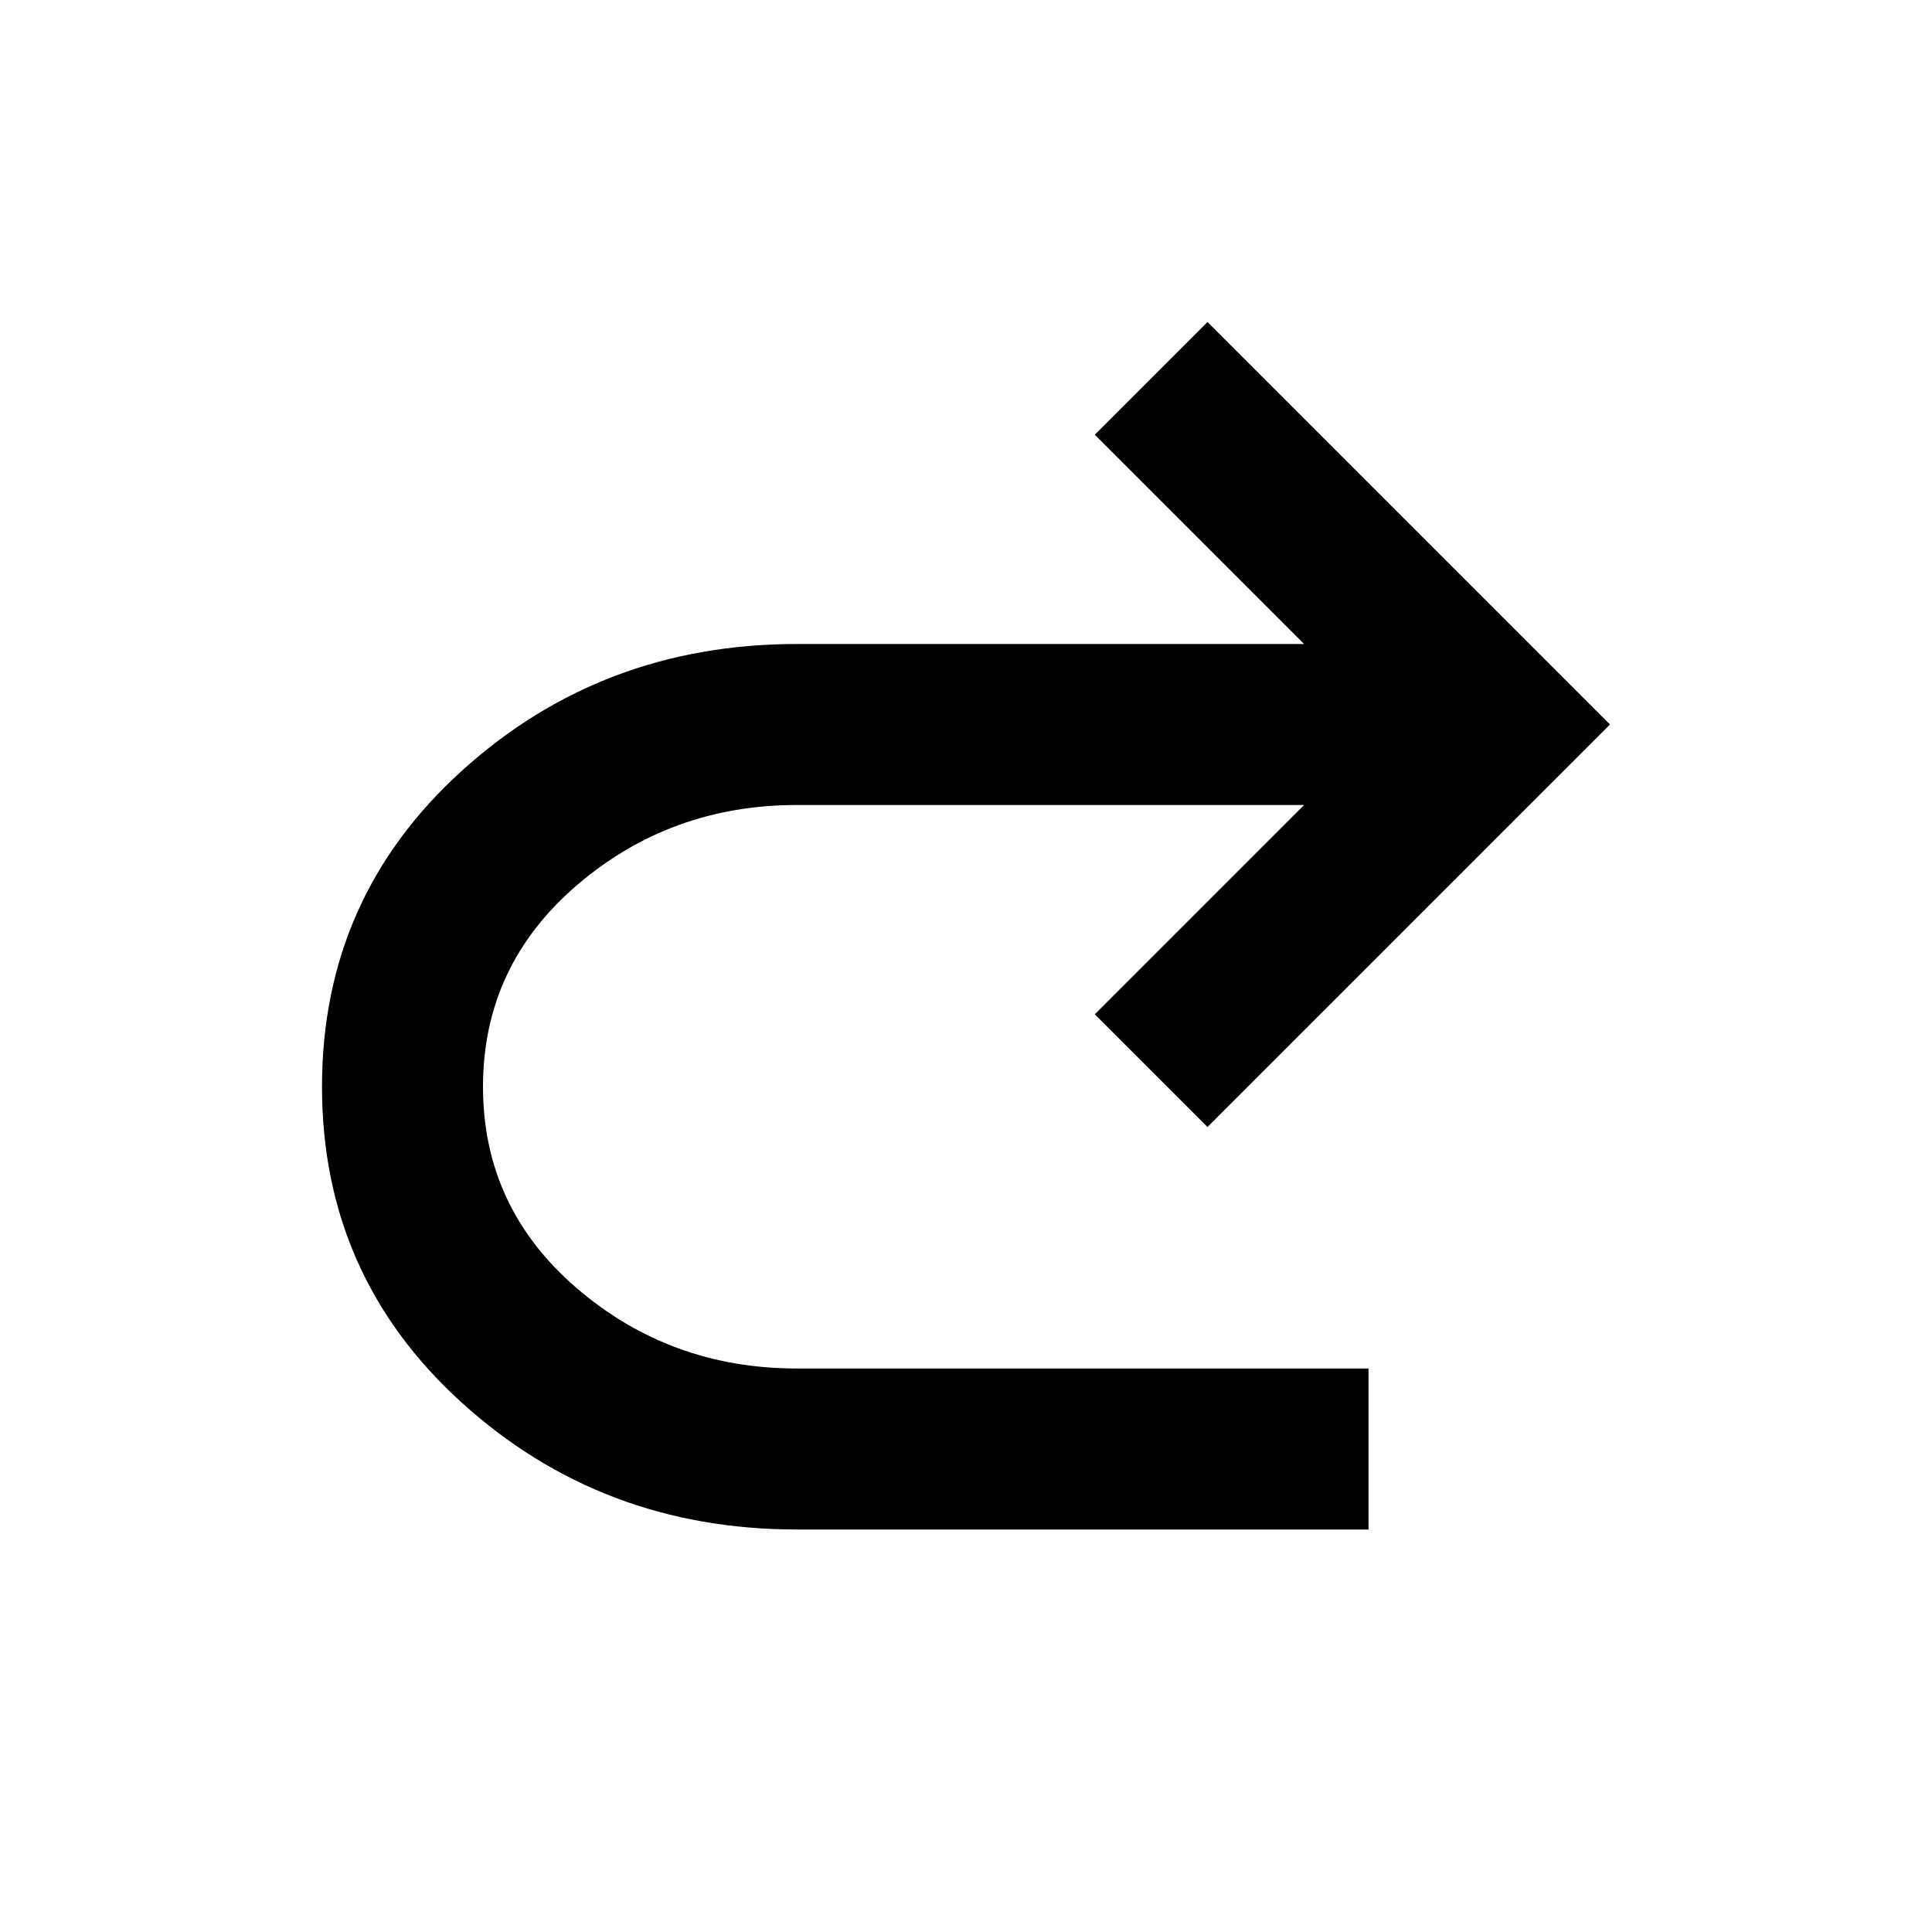
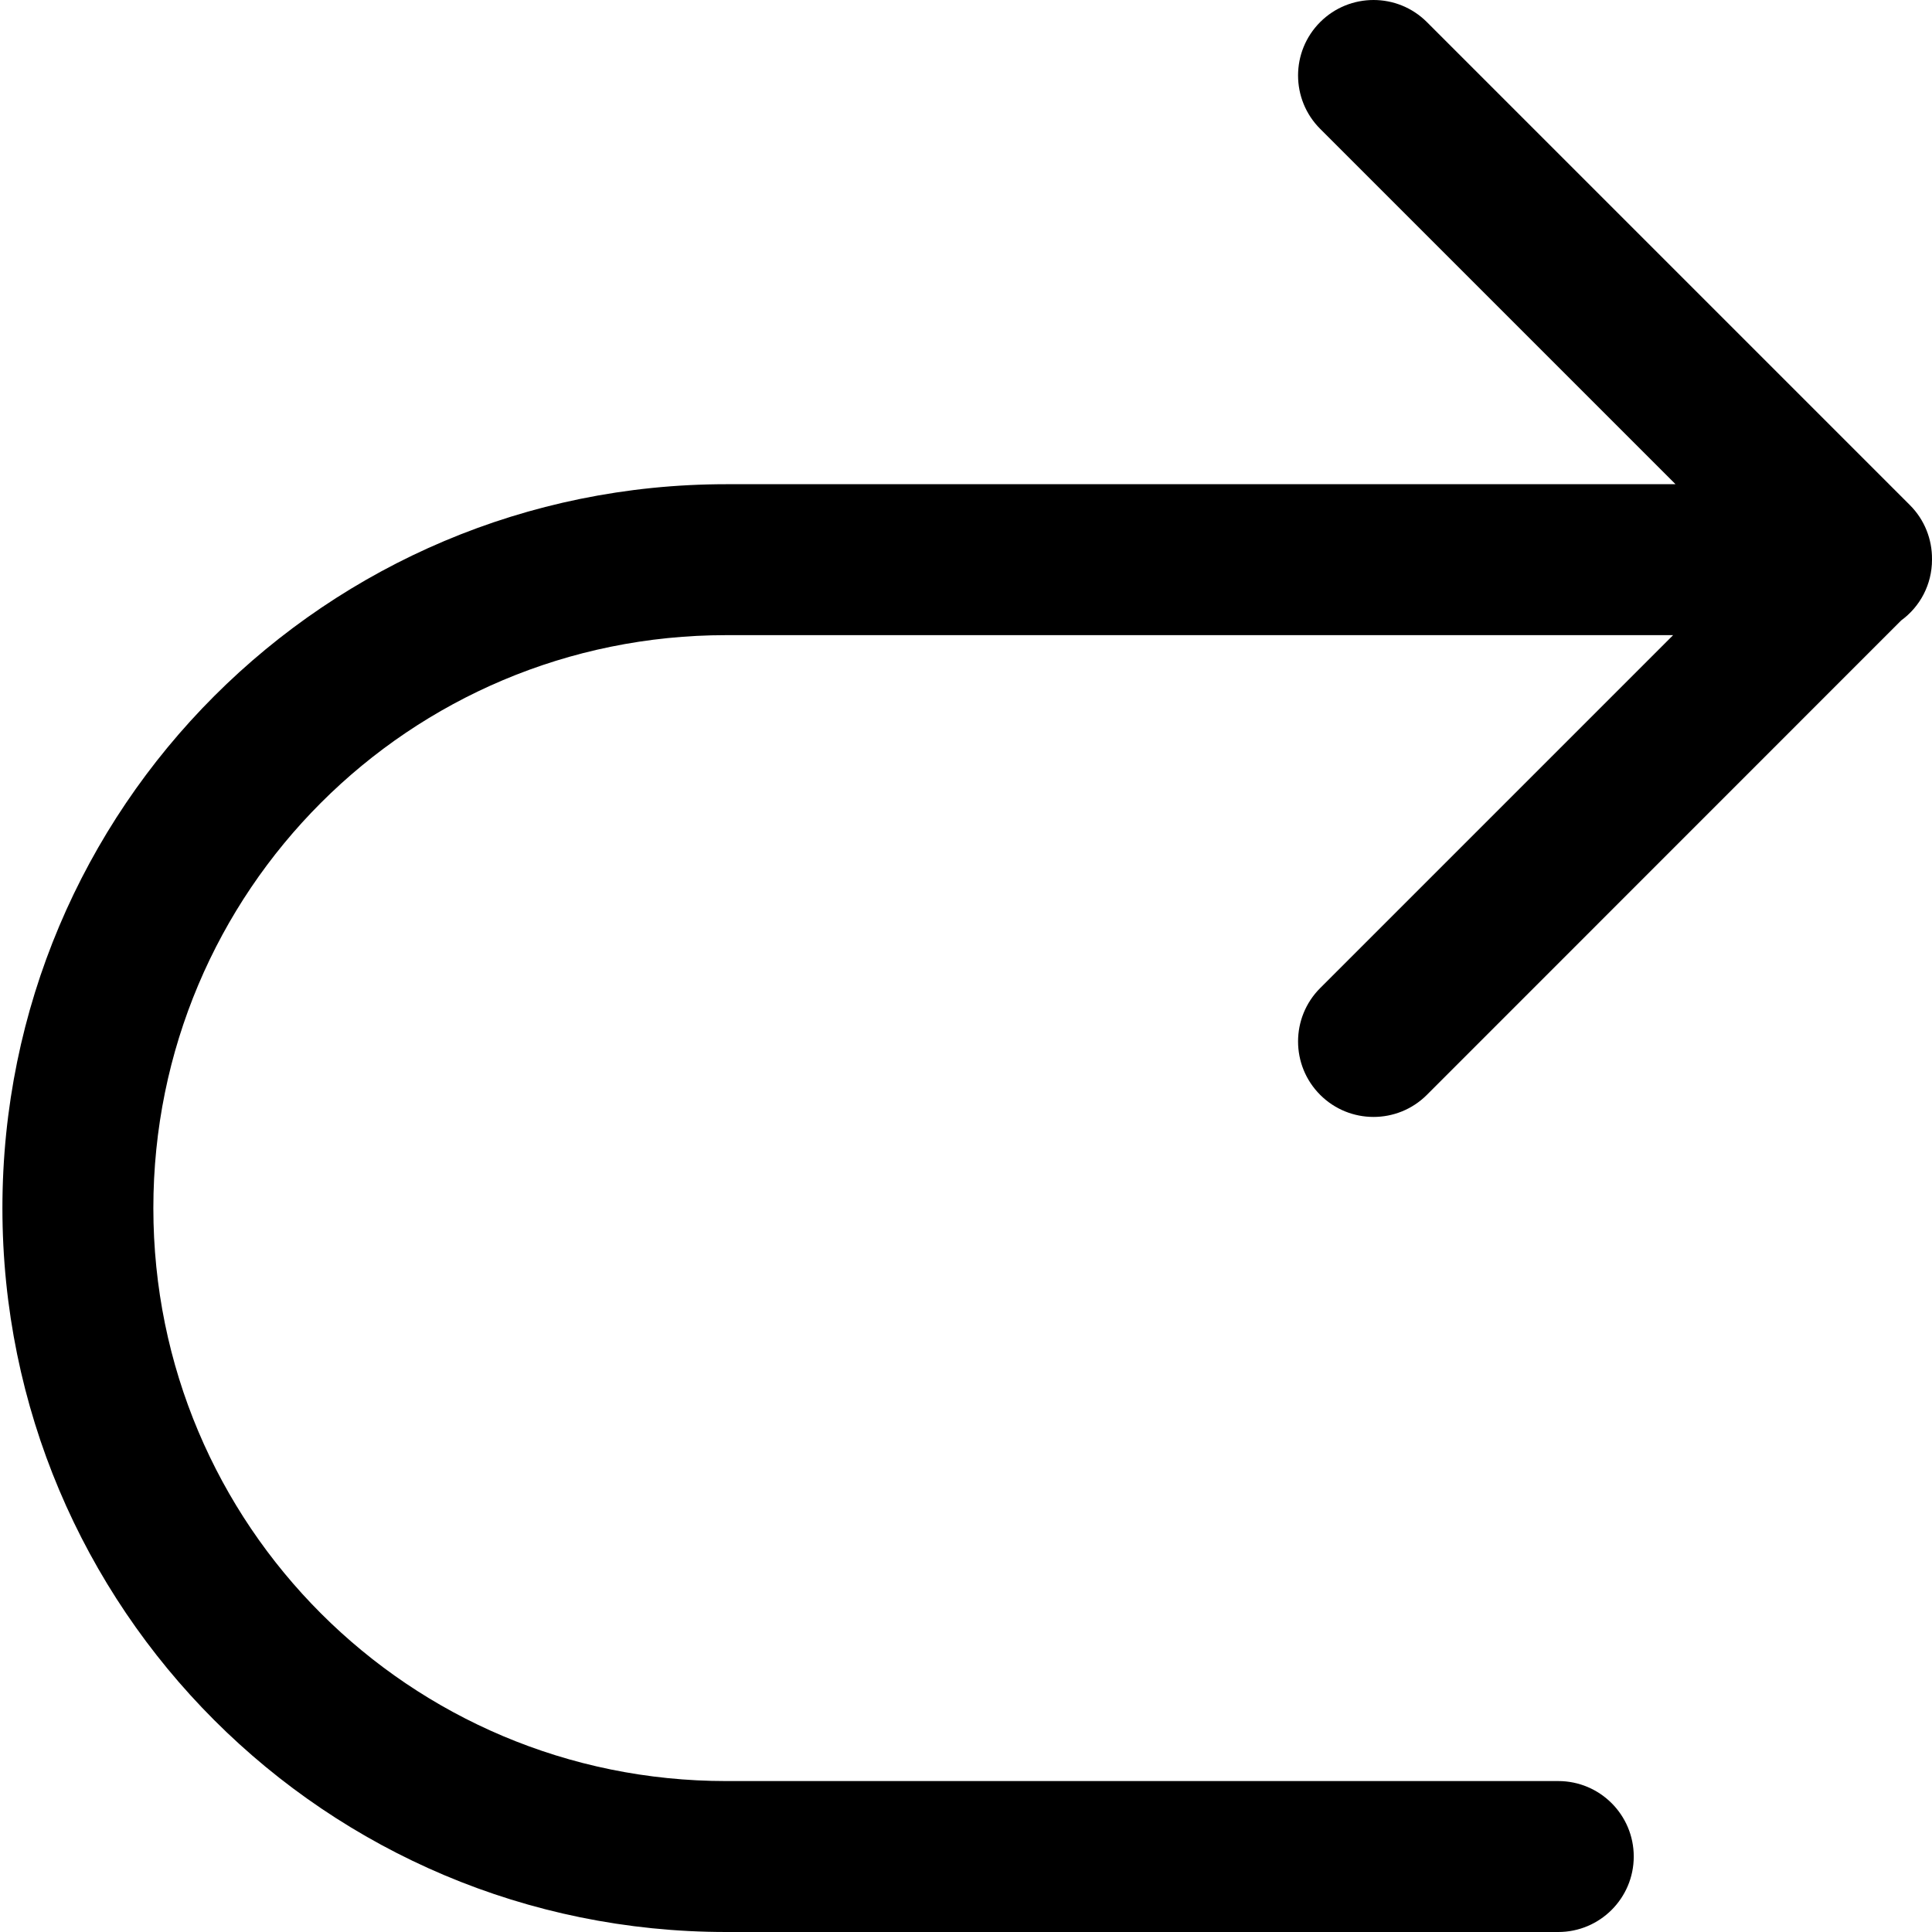
- <svg xmlns="http://www.w3.org/2000/svg" width="24" height="24" viewBox="0 0 24 24" fill="none">
-   <mask id="mask0_404_65" style="mask-type:alpha" maskUnits="userSpaceOnUse" x="0" y="0" width="24" height="24">
-     <rect width="24" height="24" fill="#D9D9D9" />
-   </mask>
-   <g mask="url(#mask0_404_65)">
-     <path d="M9.9 19C8.283 19 6.896 18.475 5.737 17.425C4.579 16.375 4 15.067 4 13.5C4 11.933 4.579 10.625 5.737 9.575C6.896 8.525 8.283 8 9.9 8H16.2L13.6 5.4L15 4L20 9L15 14L13.6 12.6L16.2 10H9.9C8.85 10 7.938 10.333 7.162 11C6.388 11.667 6 12.5 6 13.5C6 14.5 6.388 15.333 7.162 16C7.938 16.667 8.85 17 9.9 17H17V19H9.9Z" fill="black" />
-   </g>
+ <svg xmlns="http://www.w3.org/2000/svg" width="16" height="16" viewBox="0 0 16 16" fill="none">
+   <path fill-rule="evenodd" clip-rule="evenodd" d="M10.933 1.067C10.689 0.823 10.689 0.427 10.933 0.183C11.177 -0.061 11.573 -0.061 11.817 0.183L15.817 4.183C15.94 4.306 16.001 4.468 16 4.63C16 4.632 16 4.633 16 4.635C16 4.842 15.9 5.025 15.745 5.138L11.817 9.067C11.573 9.311 11.177 9.311 10.933 9.067C10.689 8.823 10.689 8.427 10.933 8.183L13.856 5.26H6.015C3.39 5.26 1.27 7.38 1.27 10.005C1.27 12.63 3.39 14.75 6.015 14.75H12.905C13.25 14.75 13.53 15.03 13.53 15.375C13.53 15.72 13.25 16 12.905 16H6.015C2.7 16 0.02 13.32 0.02 10.005C0.02 6.69 2.7 4.01 6.015 4.01H13.876L10.933 1.067Z" fill="black" />
</svg>
